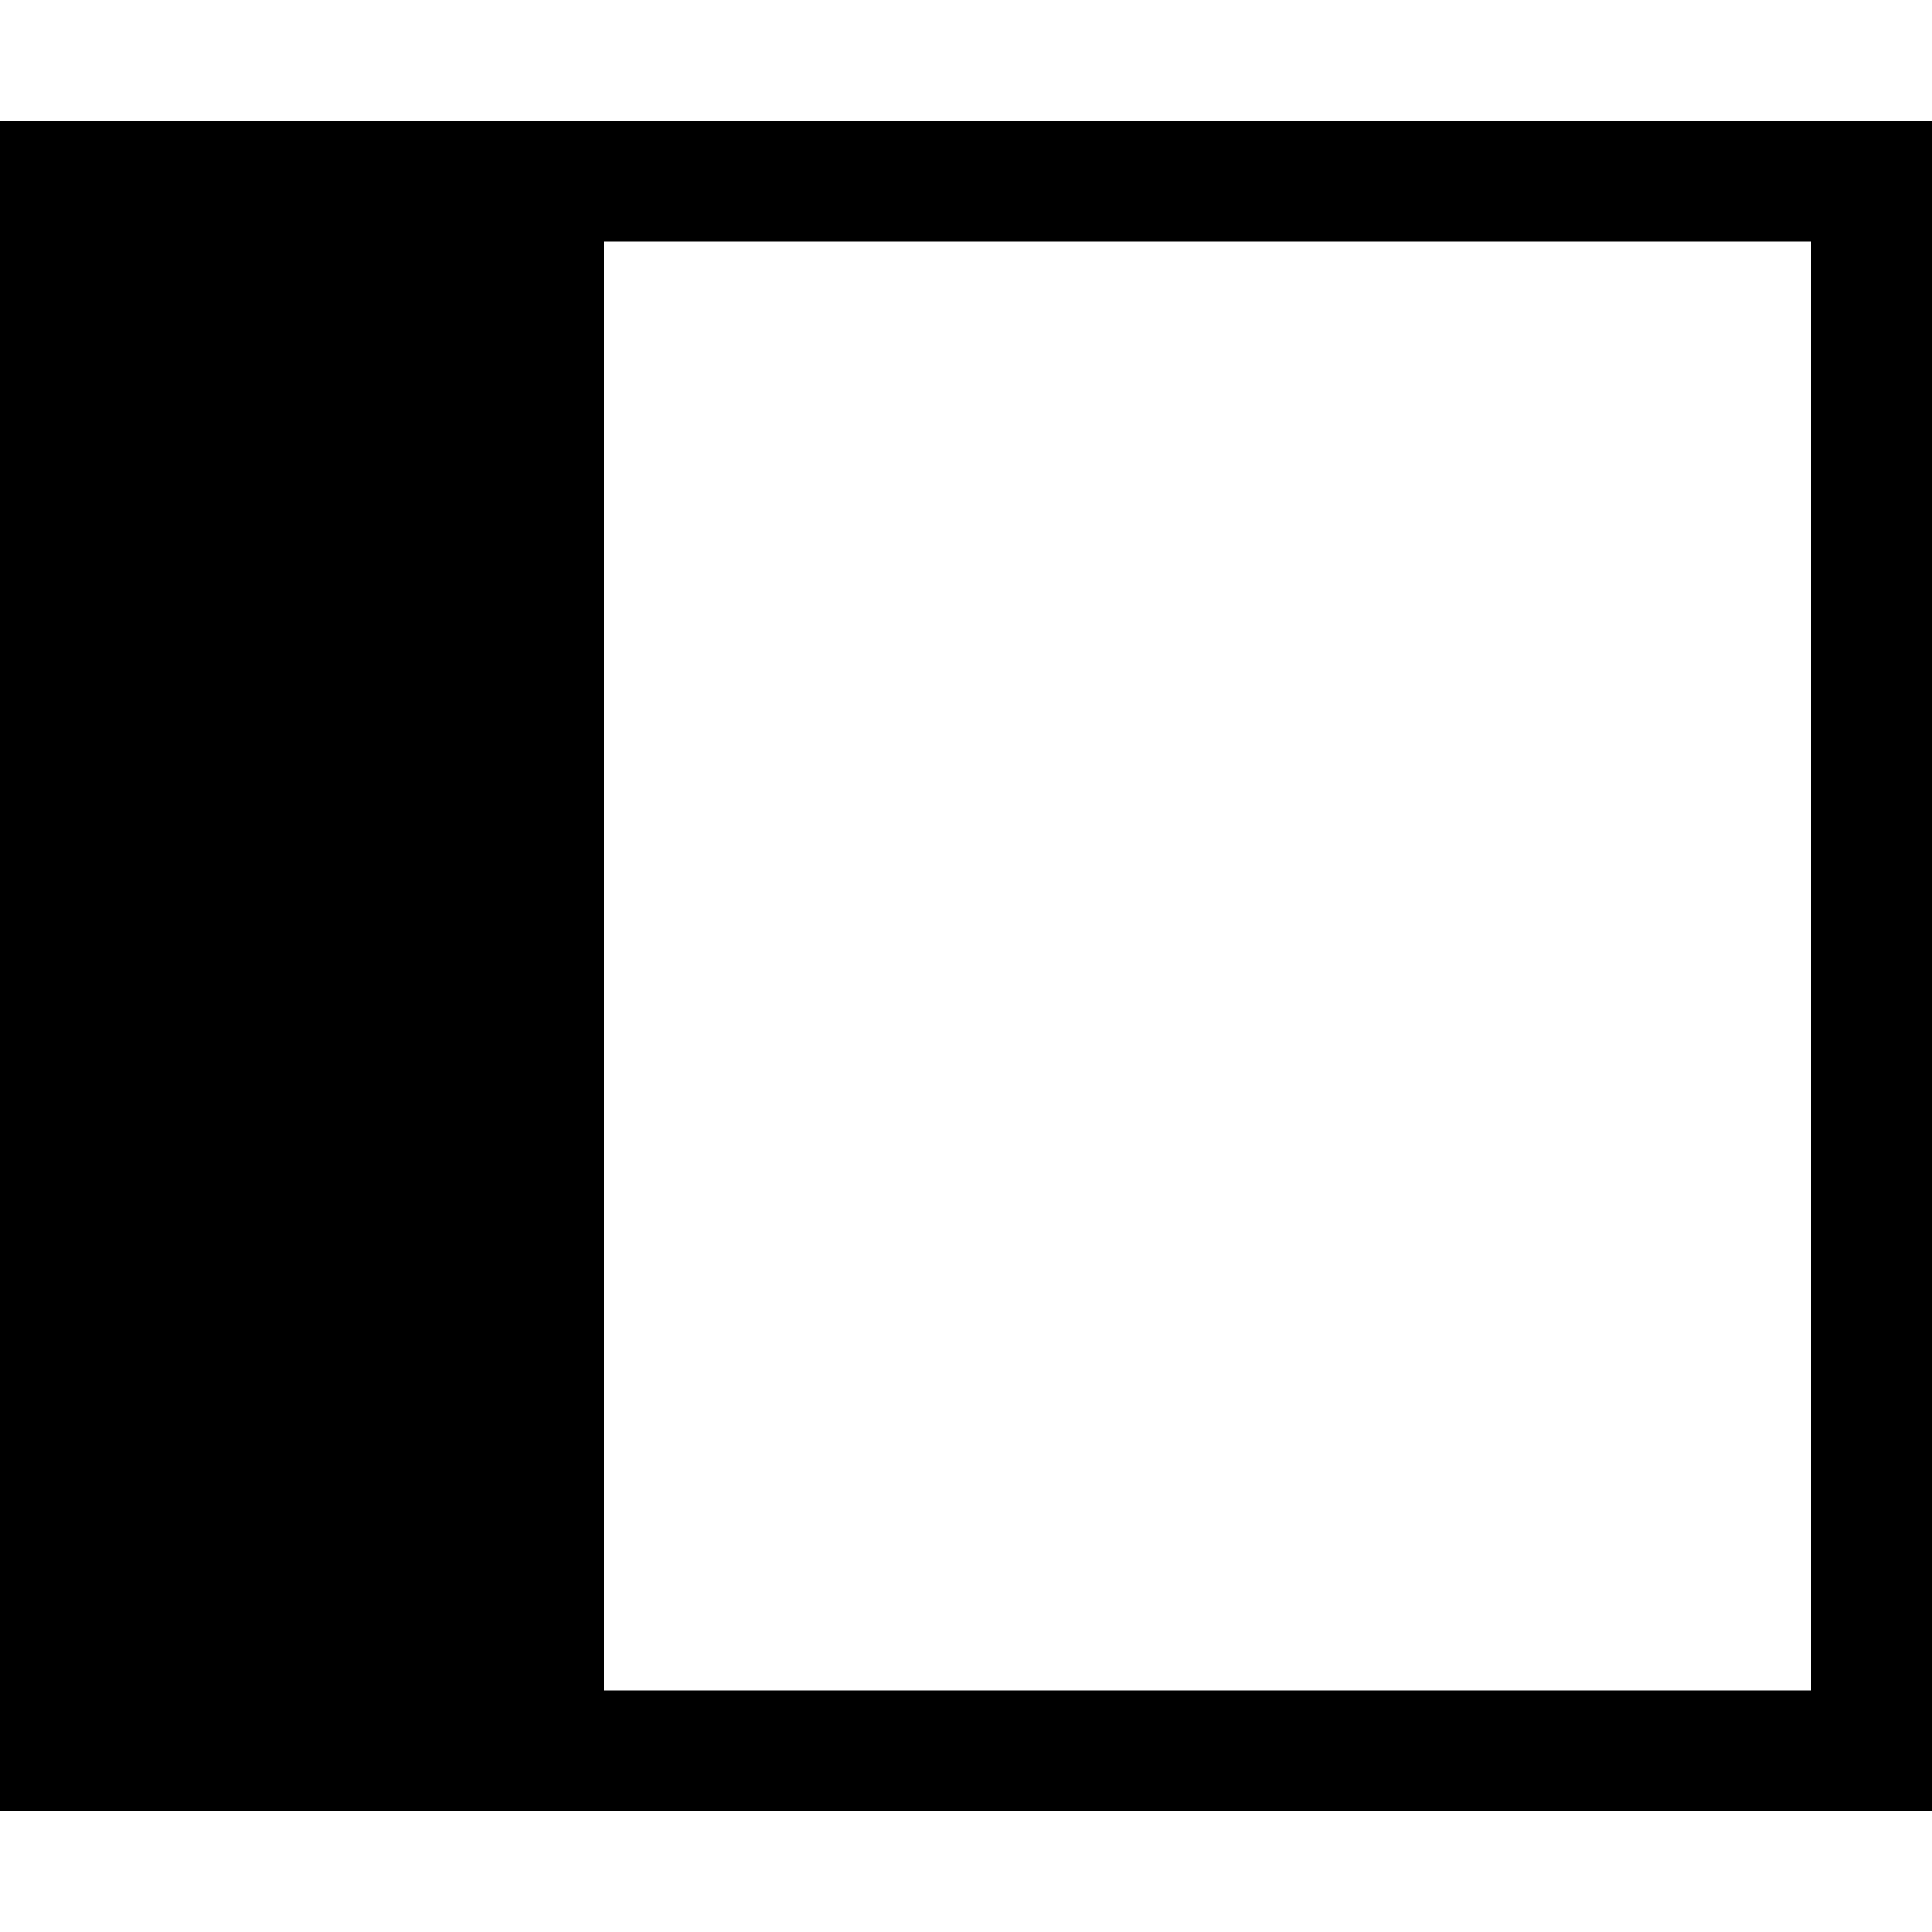
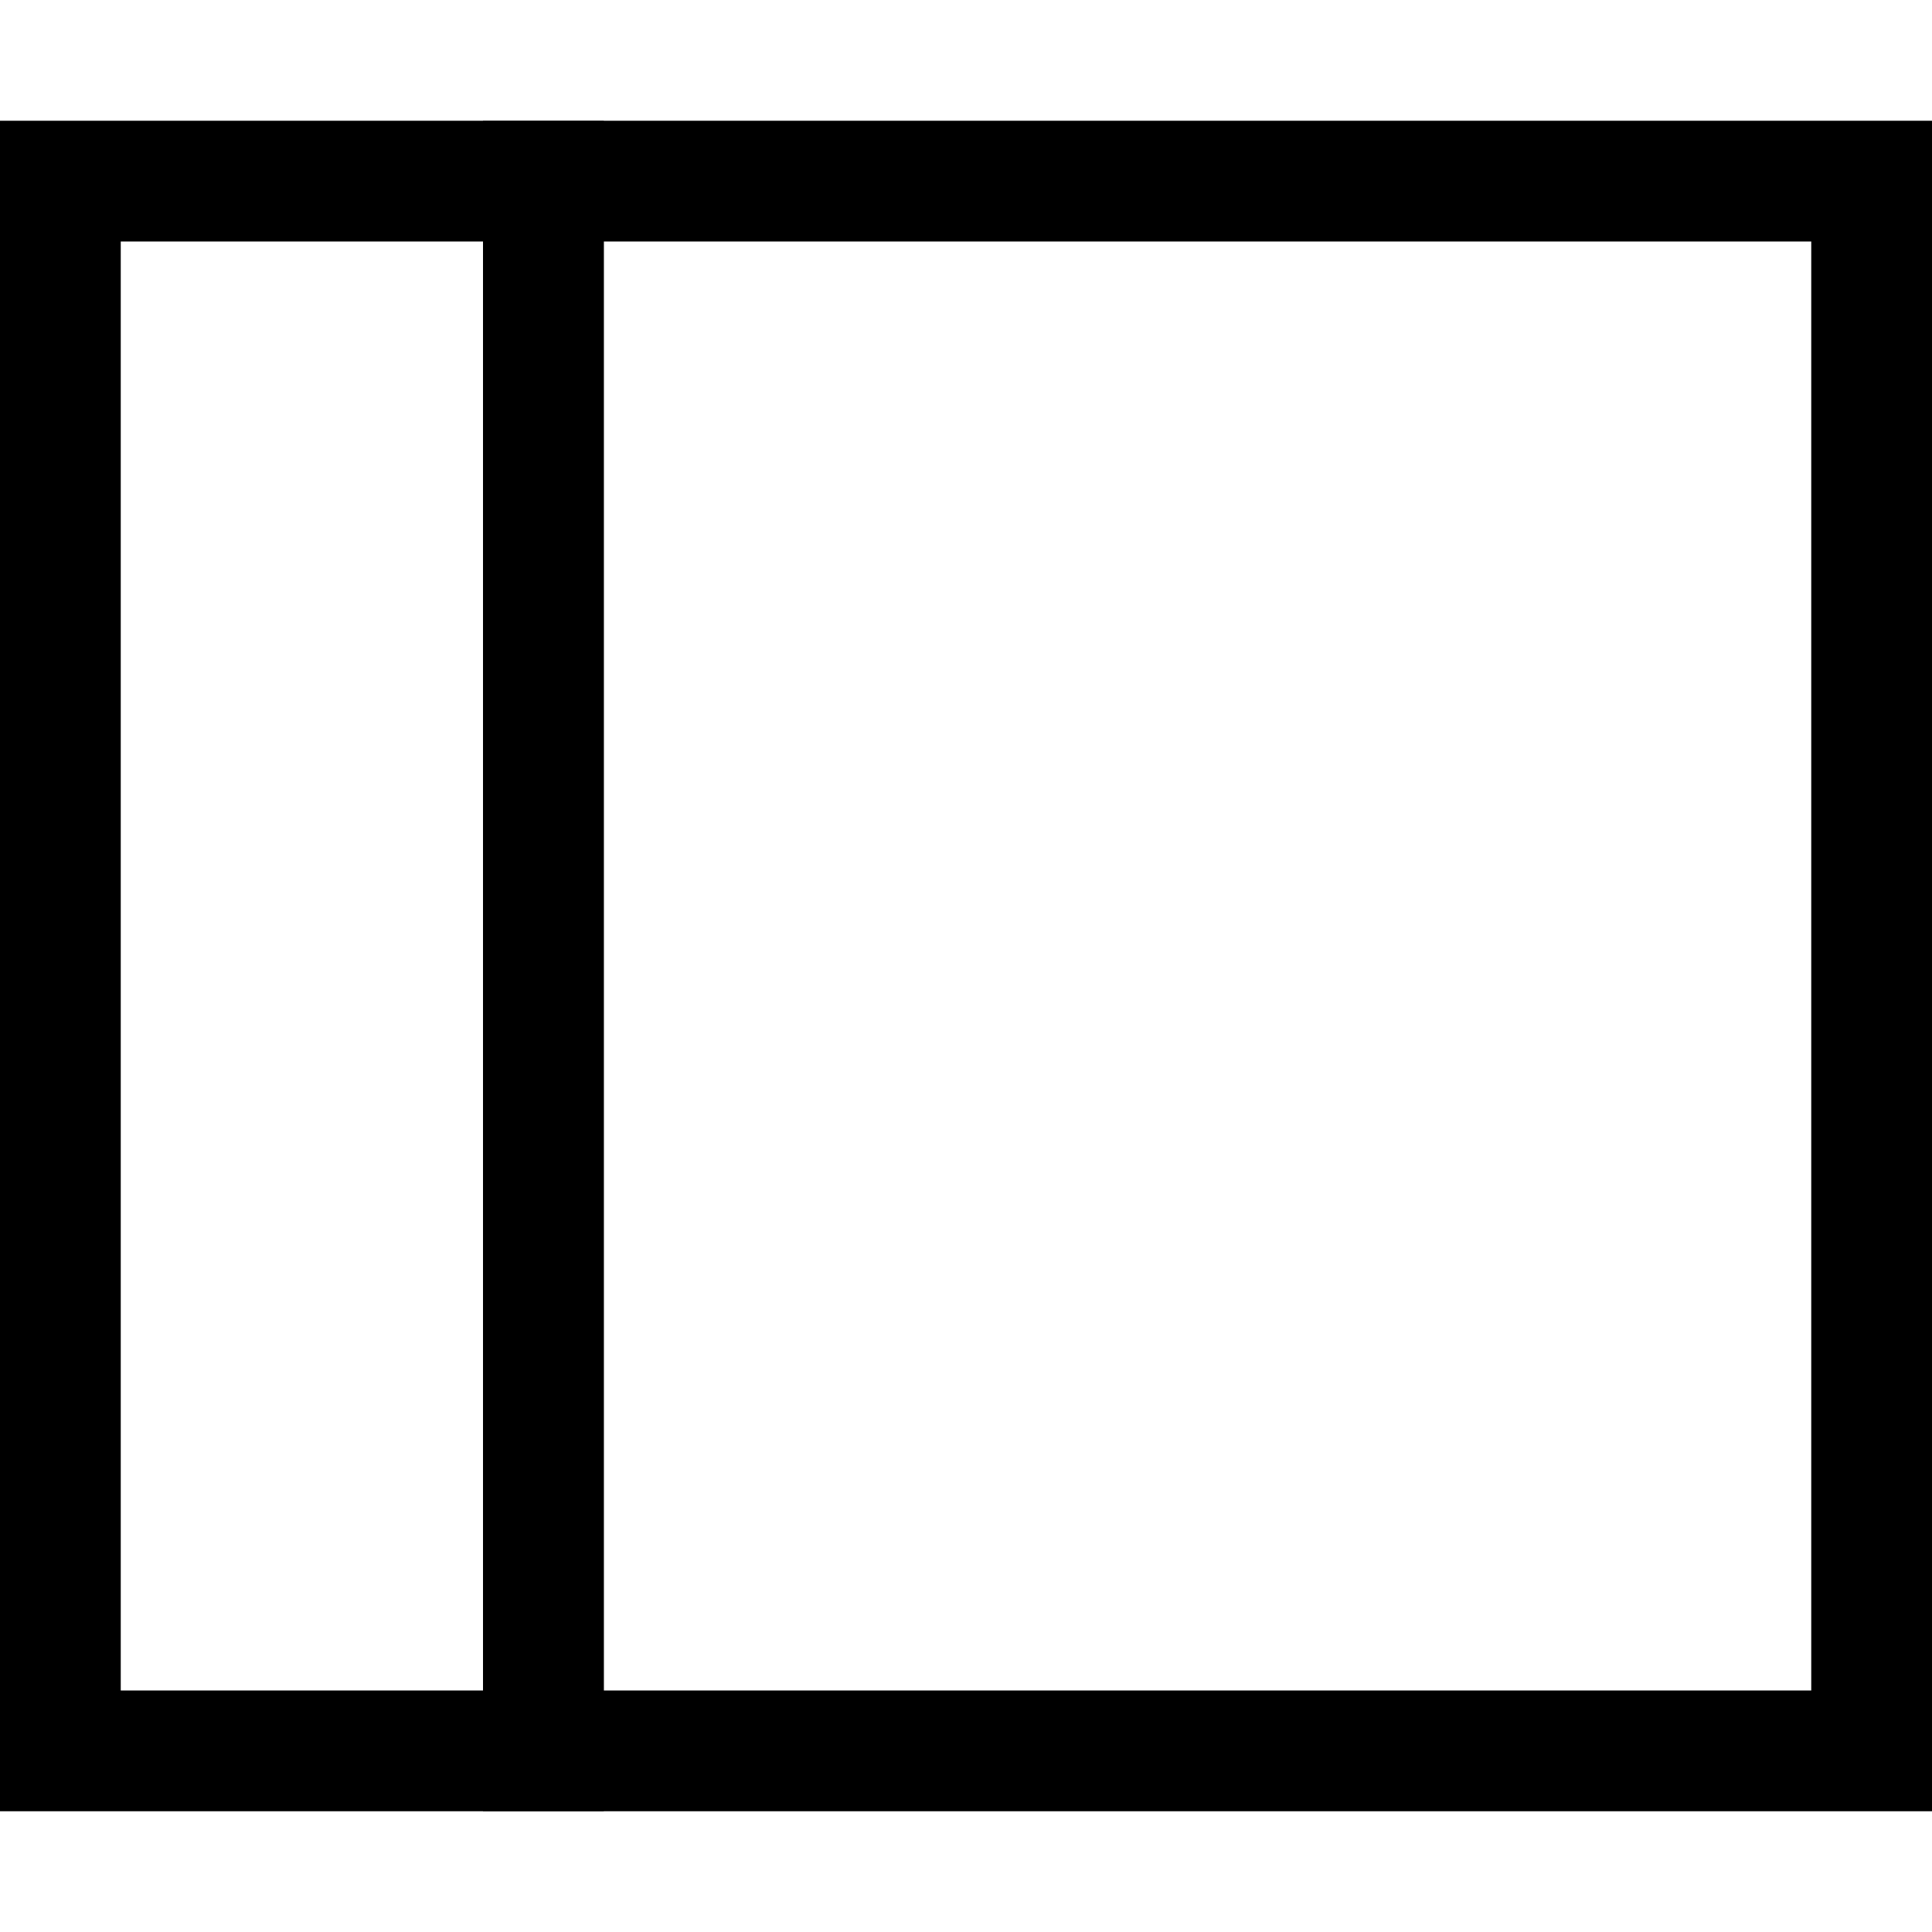
<svg xmlns="http://www.w3.org/2000/svg" id="root" version="1.1" viewBox="0 0 16 16">
-   <rect fill="currentColor" stroke="currentColor" x="0.5" y="1.5" width="4" height="13" />
+   <rect fill="none" stroke="currentColor" x="0.5" y="1.5" width="4" height="13" />
  <rect fill="none" stroke="currentColor" x="4.5" y="1.5" width="11" height="13" />
</svg>
